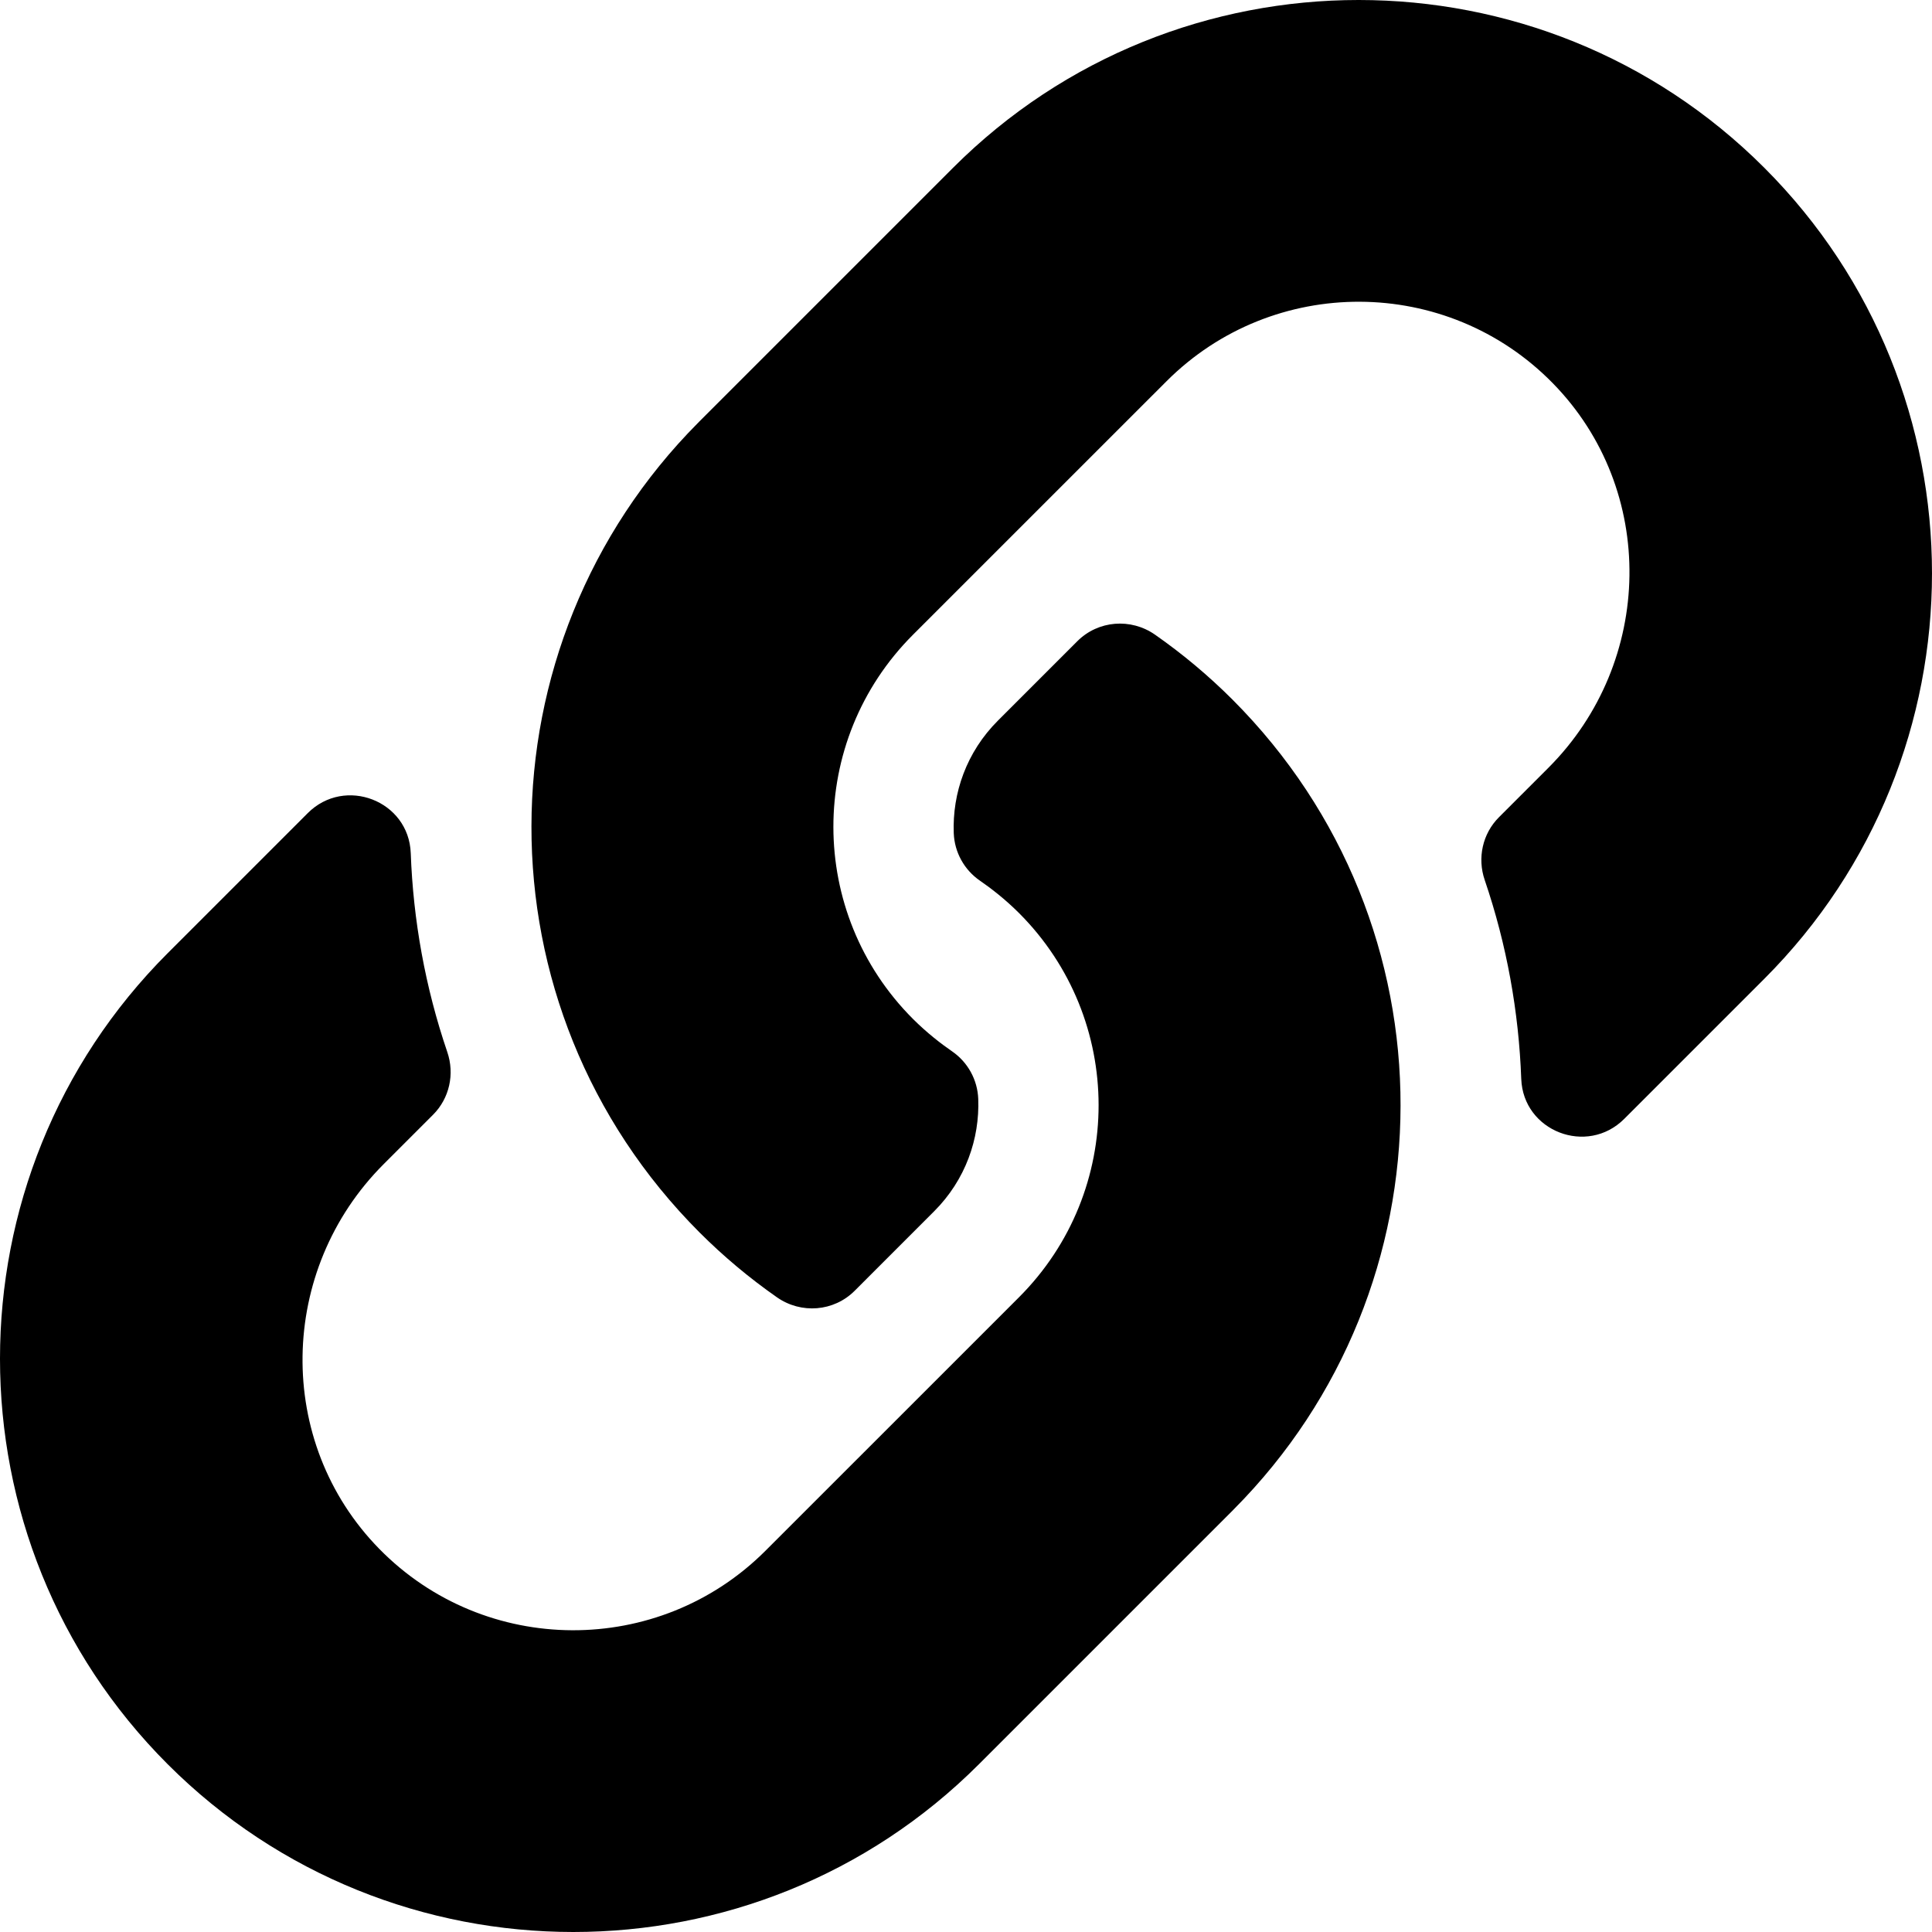
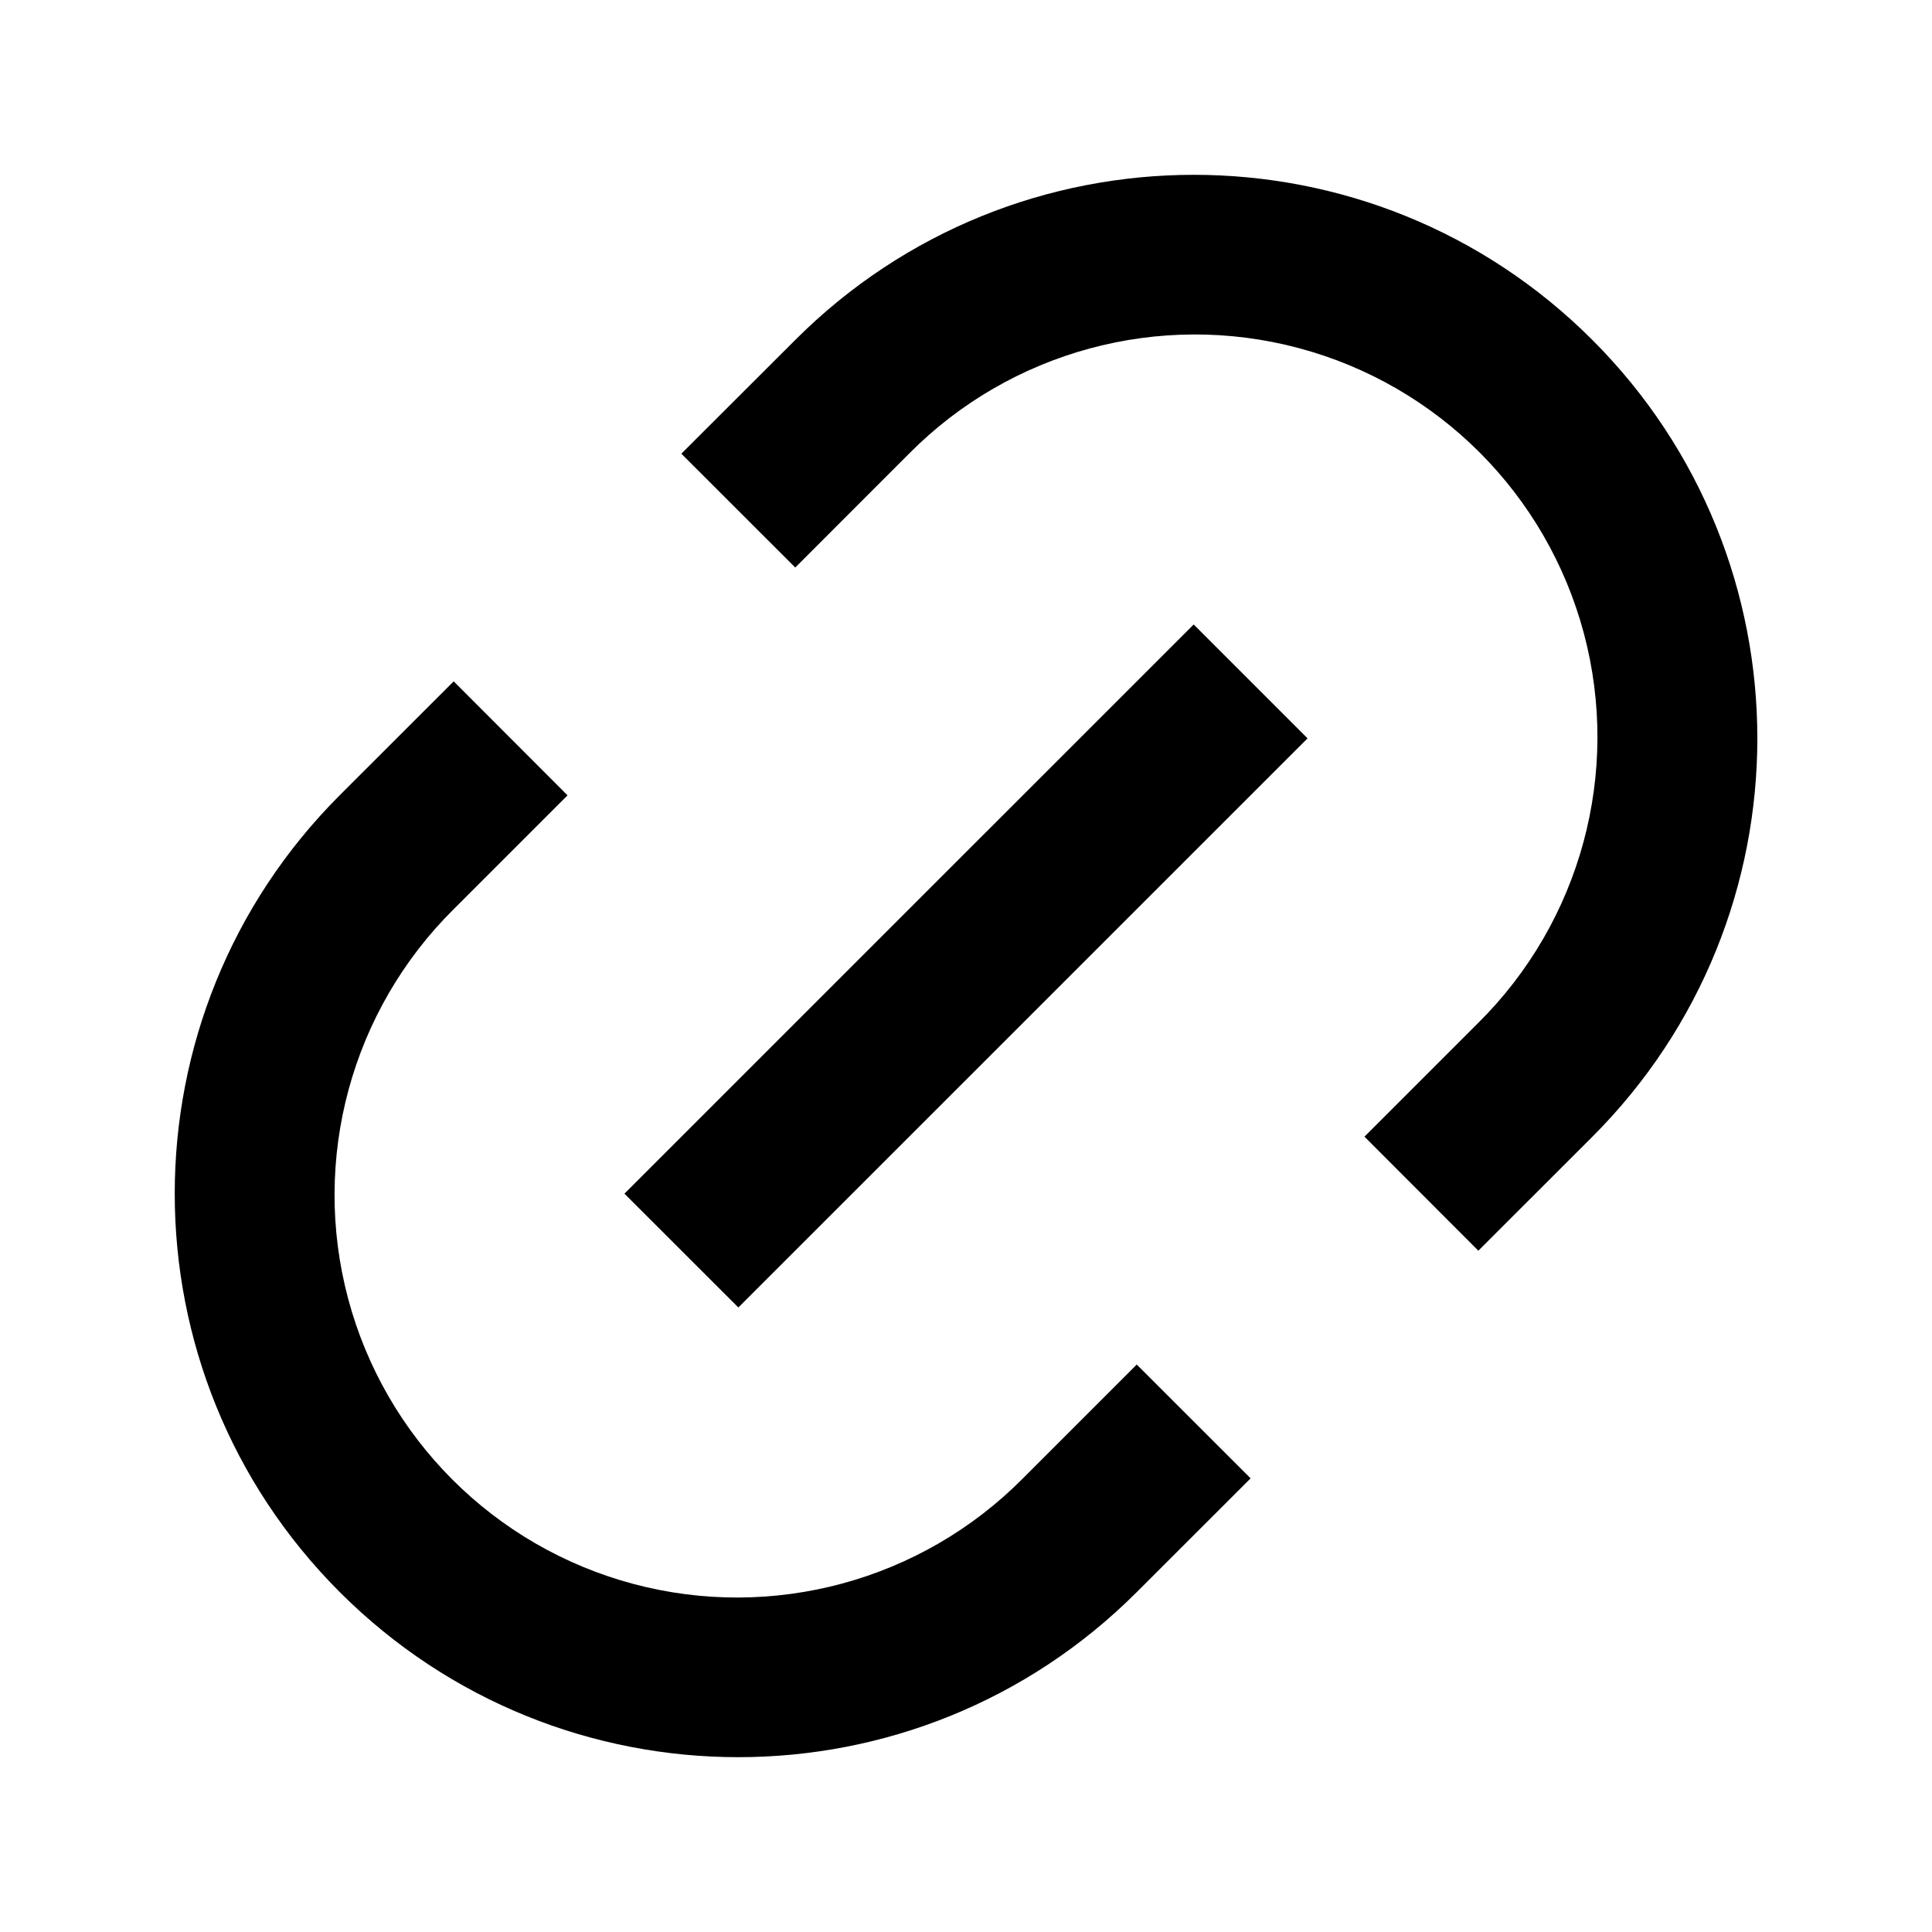
- <svg xmlns="http://www.w3.org/2000/svg" aria-hidden="true" role="img" class="iconify iconify--fa-solid" width="32" height="32" preserveAspectRatio="xMidYMid meet" viewBox="0 0 512 512">
-   <path d="M326.612 185.391c59.747 59.809 58.927 155.698.36 214.59c-.11.12-.24.25-.36.37l-67.2 67.2c-59.27 59.27-155.699 59.262-214.96 0c-59.27-59.26-59.27-155.7 0-214.96l37.106-37.106c9.84-9.84 26.786-3.3 27.294 10.606c.648 17.722 3.826 35.527 9.69 52.721c1.986 5.822.567 12.262-3.783 16.612l-13.087 13.087c-28.026 28.026-28.905 73.66-1.155 101.96c28.024 28.579 74.086 28.749 102.325.51l67.2-67.19c28.191-28.191 28.073-73.757 0-101.83c-3.701-3.694-7.429-6.564-10.341-8.569a16.037 16.037 0 0 1-6.947-12.606c-.396-10.567 3.348-21.456 11.698-29.806l21.054-21.055c5.521-5.521 14.182-6.199 20.584-1.731a152.482 152.482 0 0 1 20.522 17.197zM467.547 44.449c-59.261-59.262-155.69-59.27-214.96 0l-67.2 67.2c-.12.12-.25.25-.36.37c-58.566 58.892-59.387 154.781.36 214.59a152.454 152.454 0 0 0 20.521 17.196c6.402 4.468 15.064 3.789 20.584-1.731l21.054-21.055c8.35-8.35 12.094-19.239 11.698-29.806a16.037 16.037 0 0 0-6.947-12.606c-2.912-2.005-6.64-4.875-10.341-8.569c-28.073-28.073-28.191-73.639 0-101.83l67.2-67.19c28.239-28.239 74.3-28.069 102.325.51c27.75 28.3 26.872 73.934-1.155 101.96l-13.087 13.087c-4.35 4.35-5.769 10.79-3.783 16.612c5.864 17.194 9.042 34.999 9.69 52.721c.509 13.906 17.454 20.446 27.294 10.606l37.106-37.106c59.271-59.259 59.271-155.699.001-214.959z" fill="currentColor" />
+ <svg xmlns="http://www.w3.org/2000/svg" viewBox="0 0 24 24" width="24" height="24">
+   <path fill="none" d="M0 0h24v24H0z" />
+   <path d="M18.364 15.536L16.95 14.12l1.414-1.414a5 5 0 1 0-7.071-7.071L9.879 7.05 8.464 5.636 9.88 4.222a7 7 0 0 1 9.9 9.9l-1.415 1.414zm-2.828 2.828l-1.415 1.414a7 7 0 0 1-9.9-9.9l1.415-1.414L7.05 9.88l-1.414 1.414a5 5 0 1 0 7.071 7.071l1.414-1.414 1.415 1.414zm-.708-10.607l1.415 1.415-7.071 7.07-1.415-1.414 7.071-7.07z" fill="#000" />
</svg>
